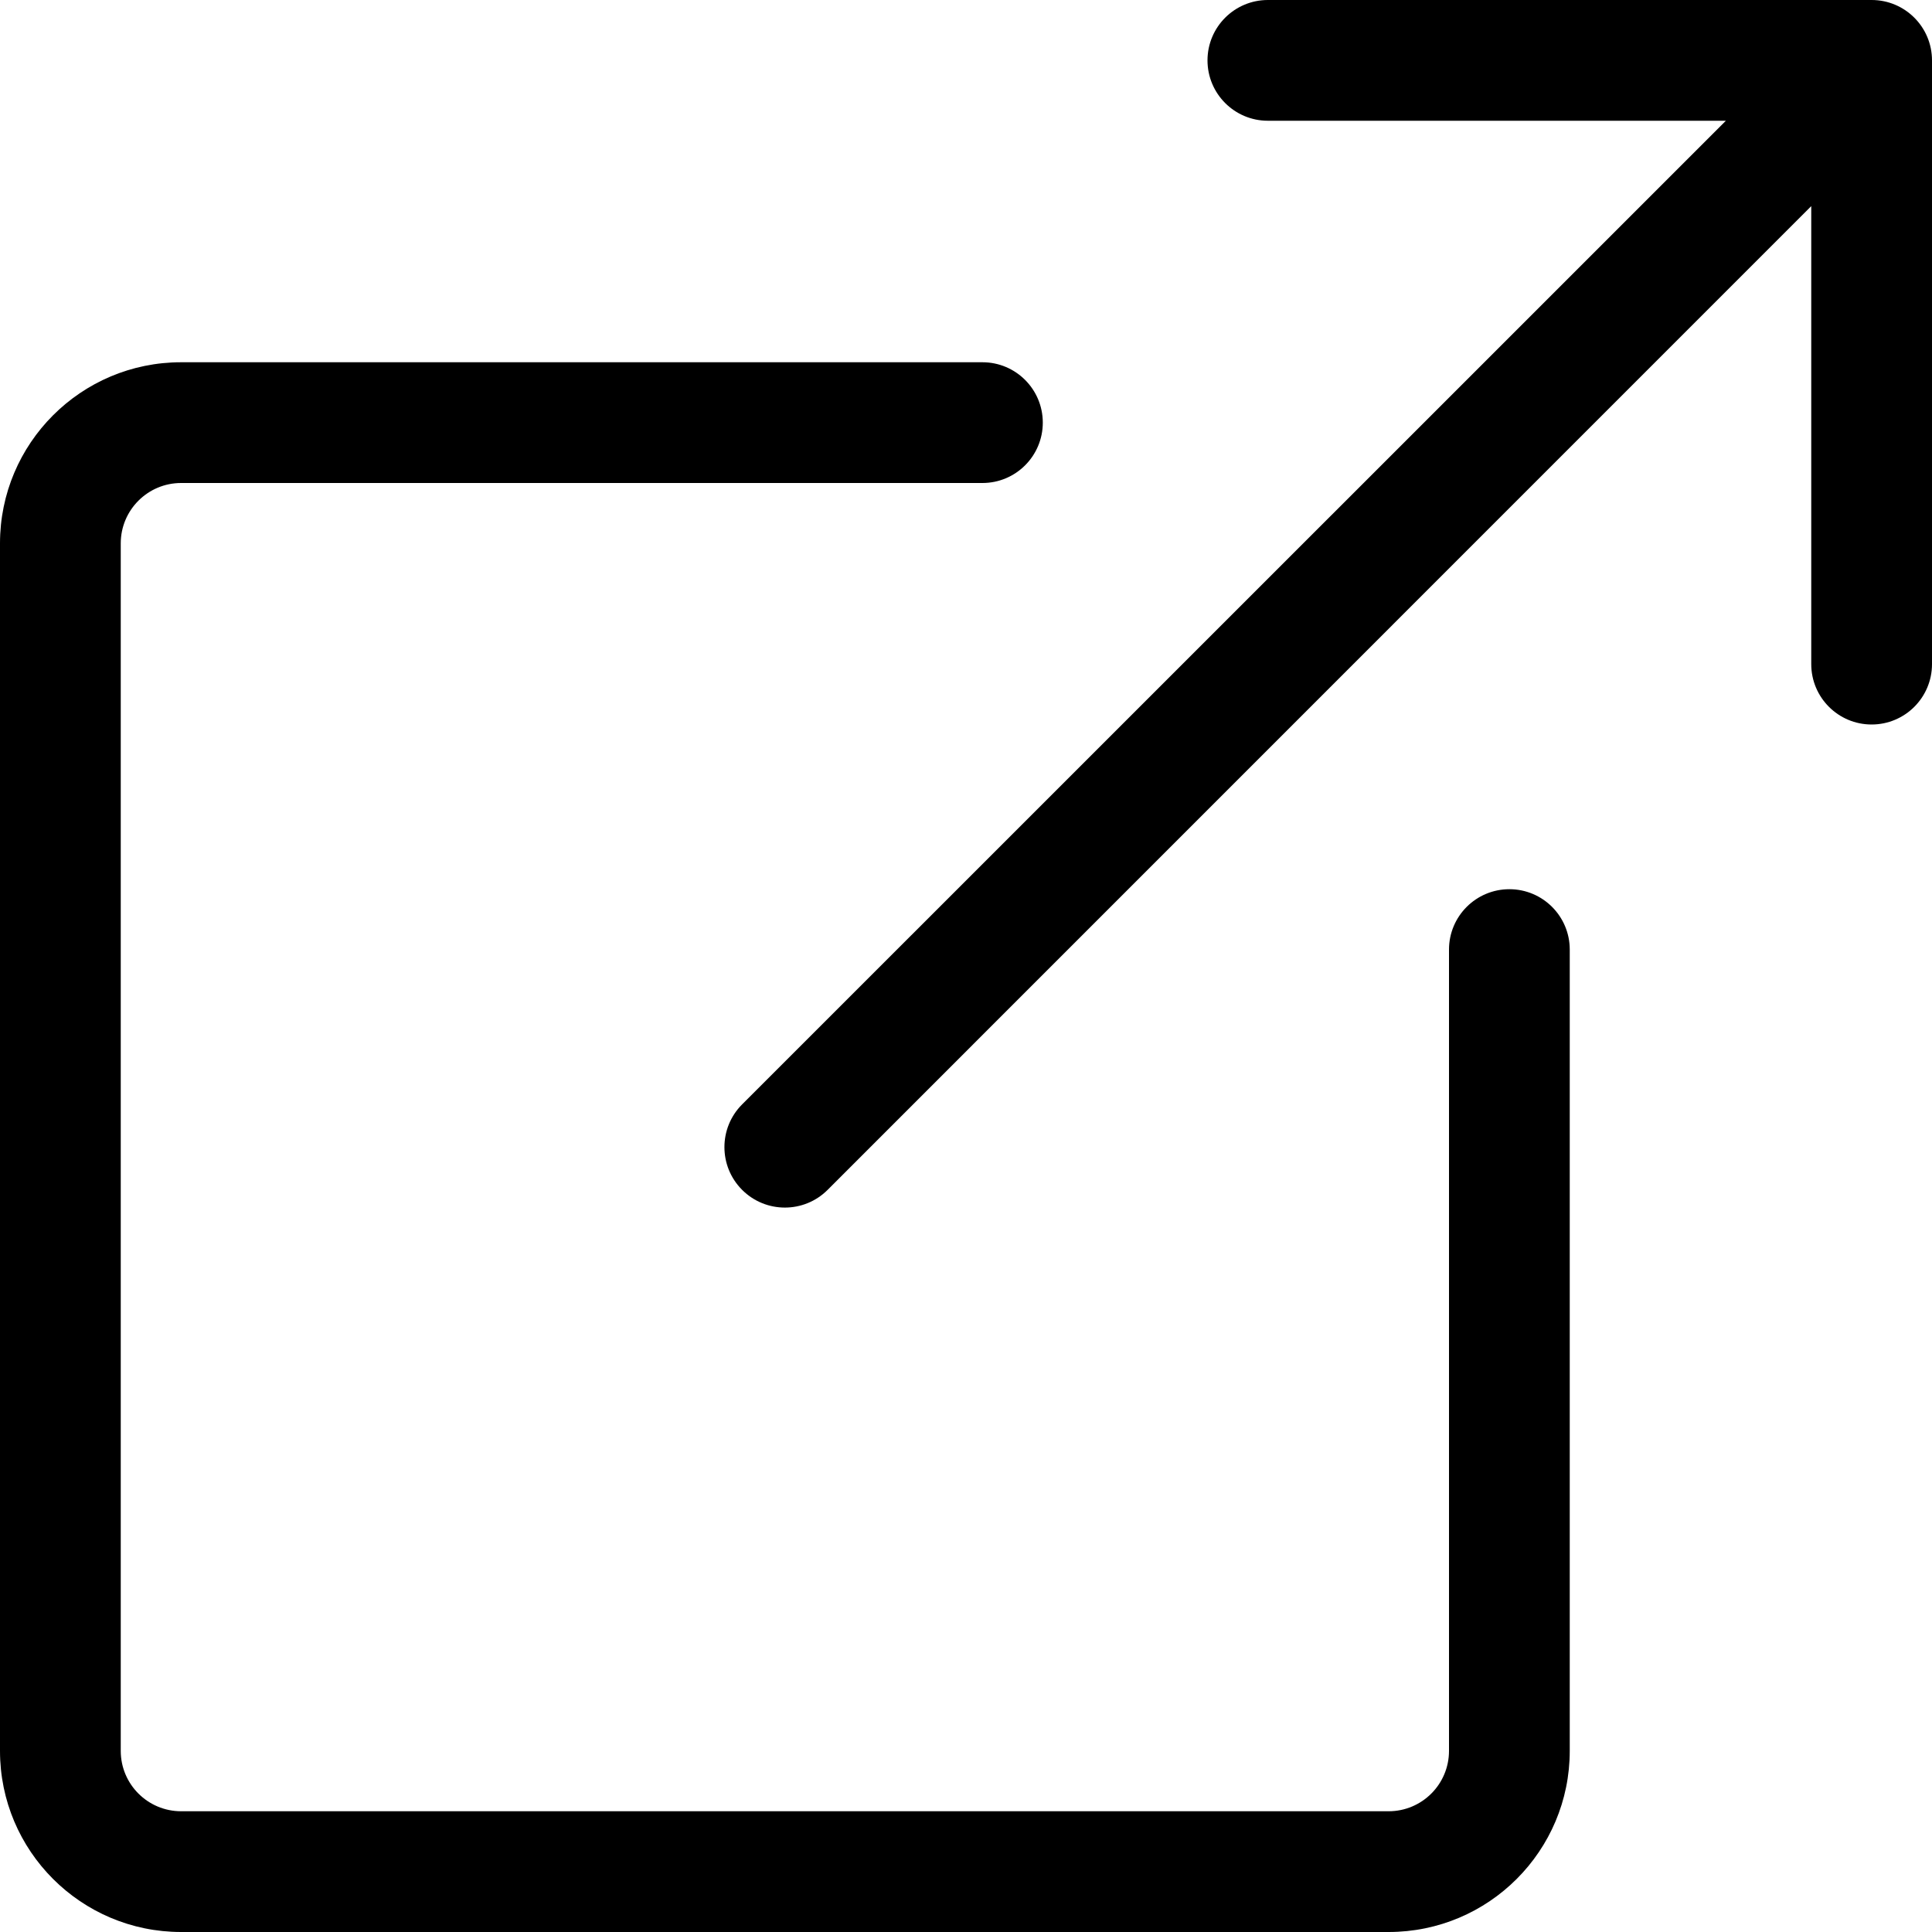
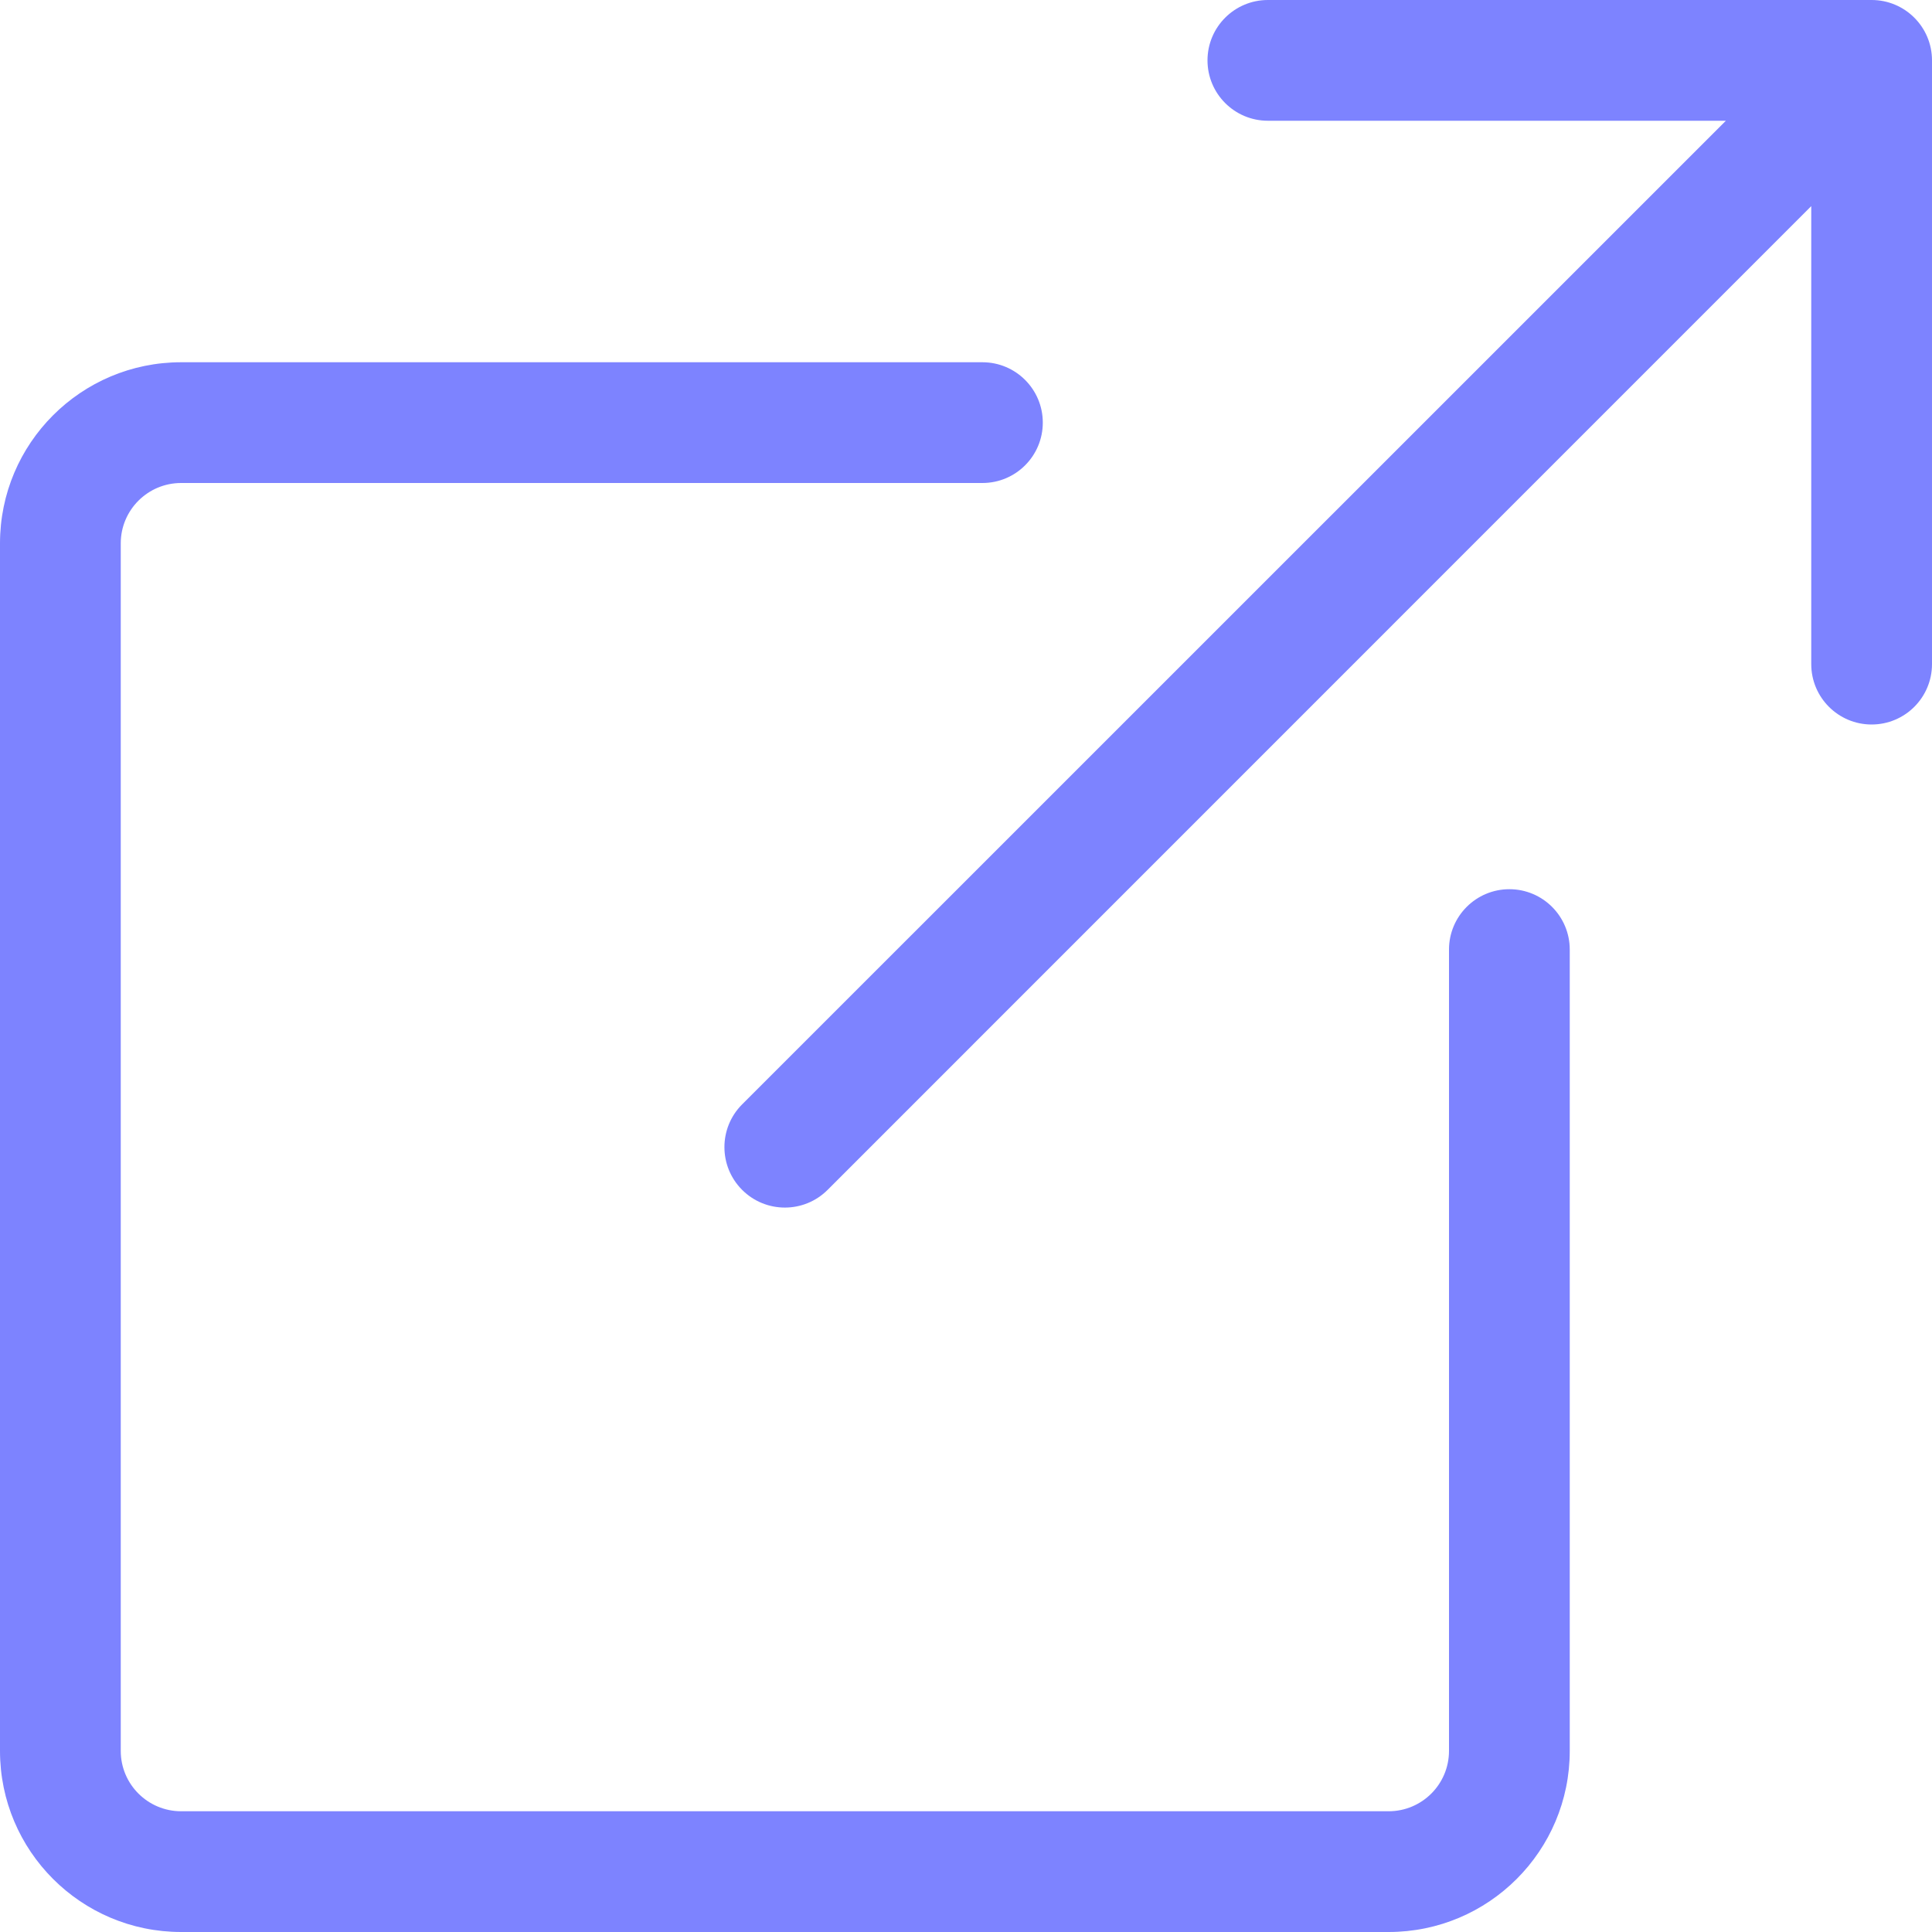
- <svg xmlns="http://www.w3.org/2000/svg" width="16" height="16" fill="currentColor" class="bi bi-box-arrow-up-right" viewBox="0 0 16 16">
+ <svg xmlns="http://www.w3.org/2000/svg" width="35" height="35" fill="#7D83FF" class="bi bi-box-arrow-up-right" viewBox="0 0 16 16">
  <path fill-rule="evenodd" d="M8.636 3.5a.5.5 0 0 0-.5-.5H1.5A1.5 1.5 0 0 0 0 4.5v10A1.5 1.5 0 0 0 1.5 16h10a1.5 1.5 0 0 0 1.5-1.5V7.864a.5.5 0 0 0-1 0V14.5a.5.5 0 0 1-.5.5h-10a.5.5 0 0 1-.5-.5v-10a.5.5 0 0 1 .5-.5h6.636a.5.5 0 0 0 .5-.5z" />
  <path fill-rule="evenodd" d="M16 .5a.5.5 0 0 0-.5-.5h-5a.5.5 0 0 0 0 1h3.793L6.146 9.146a.5.5 0 1 0 .708.708L15 1.707V5.5a.5.5 0 0 0 1 0v-5z" />
</svg>
